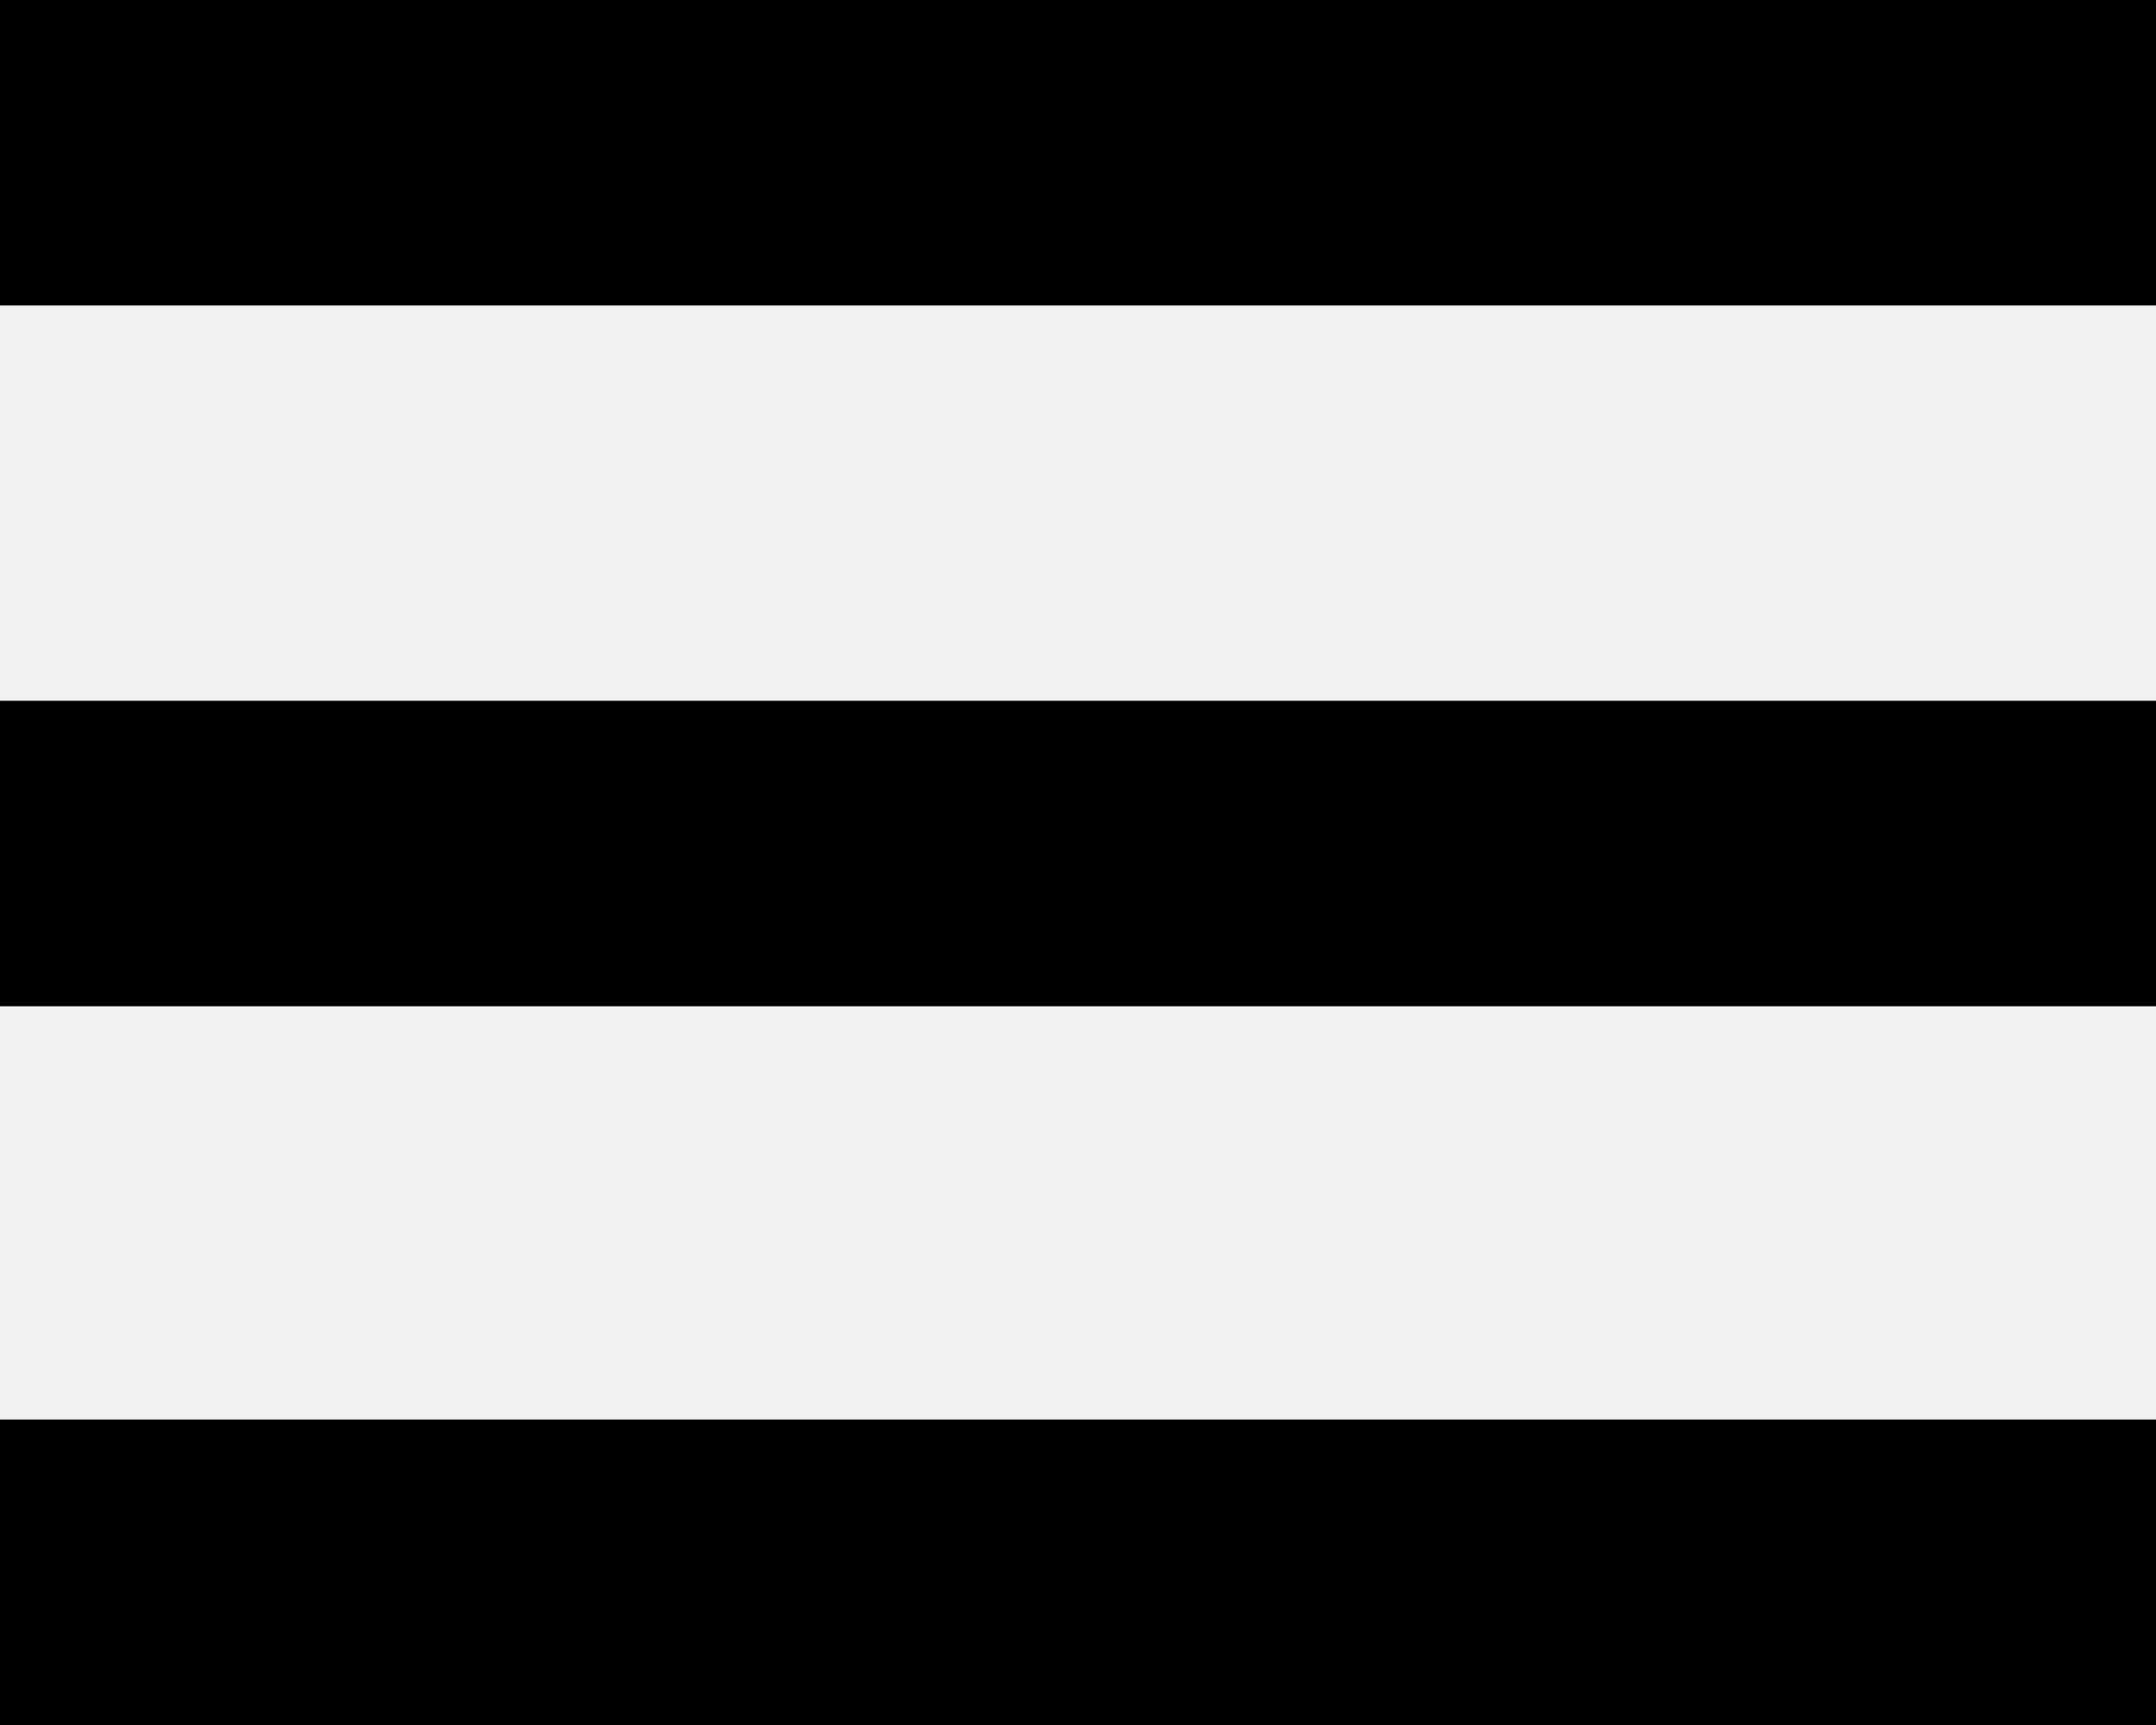
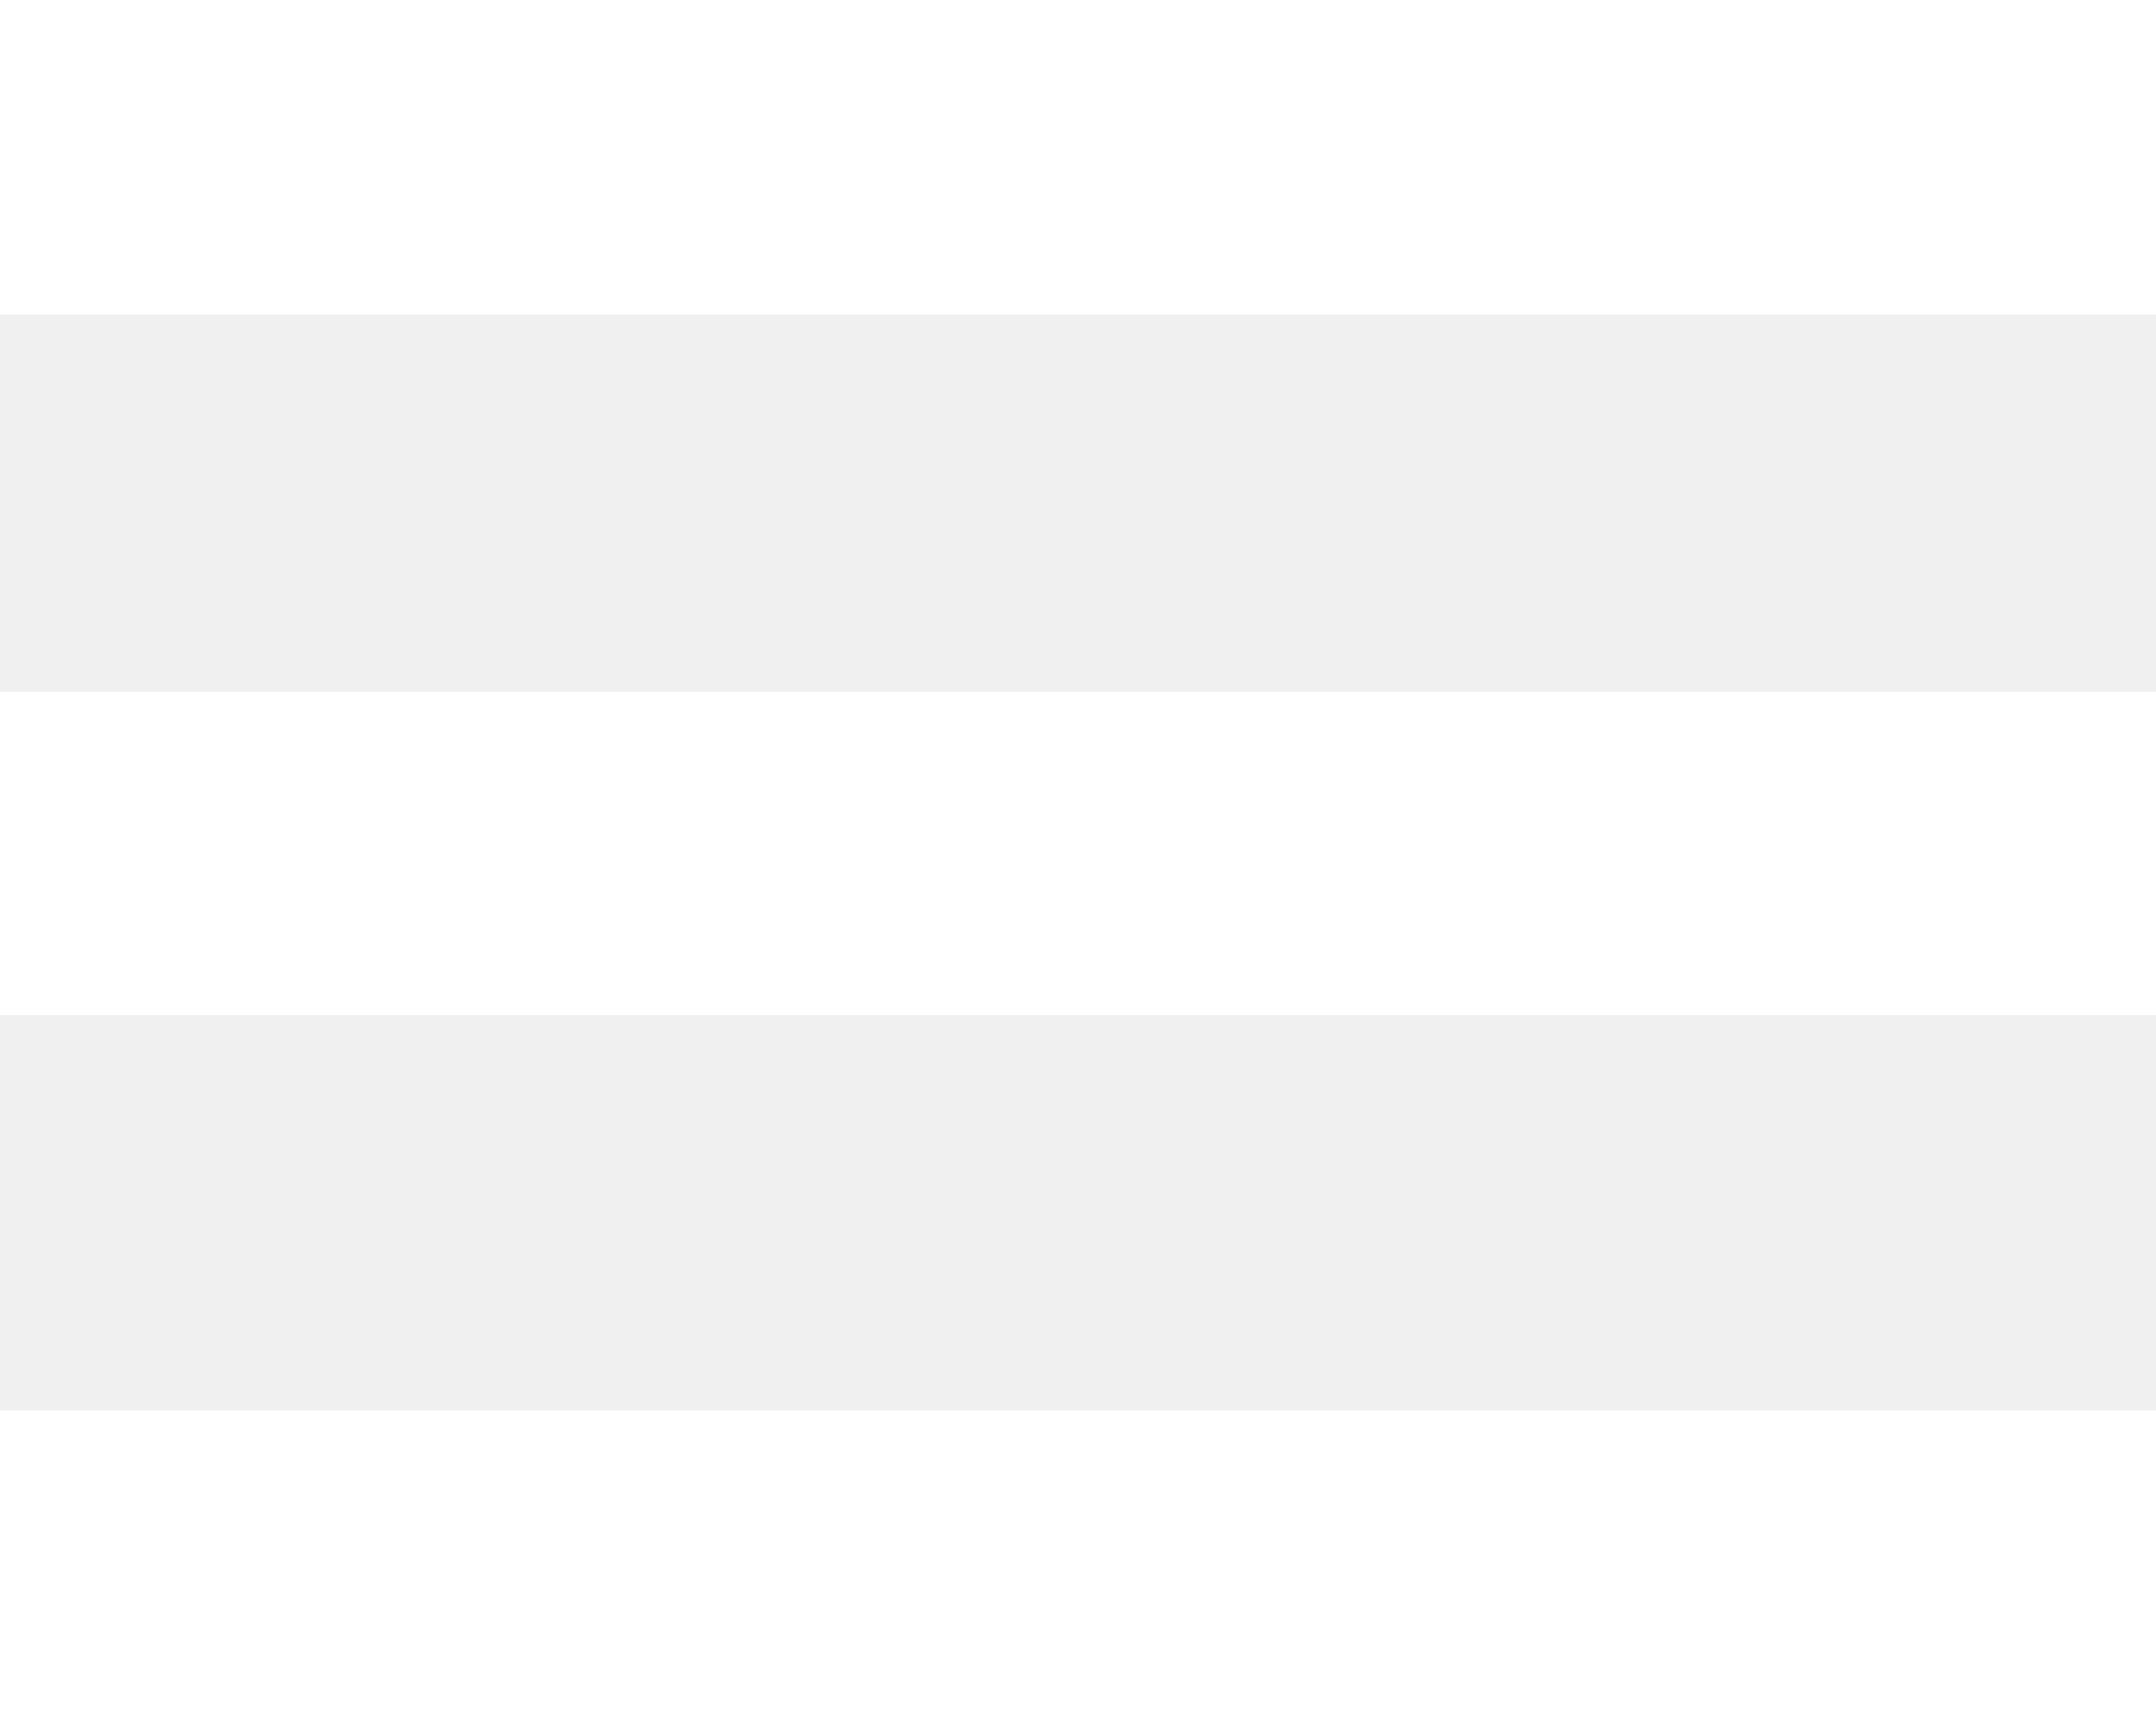
<svg xmlns="http://www.w3.org/2000/svg" version="1.1" id="Layer_1" x="0px" y="0px" viewBox="0 0 120 96" style="enable-background:new 0 0 120 96;" xml:space="preserve">
-   <rect y="79" width="120" height="17" />
-   <rect y="39" width="120" height="17" />
-   <rect width="120" height="17" />
+   <rect stroke="#fff" fill="#fff" y="79" width="120" height="17" />
+   <rect stroke="#fff" fill="#fff" y="39" width="120" height="17" />
+   <rect stroke="#fff" fill="#fff" width="120" height="17" />
</svg>
